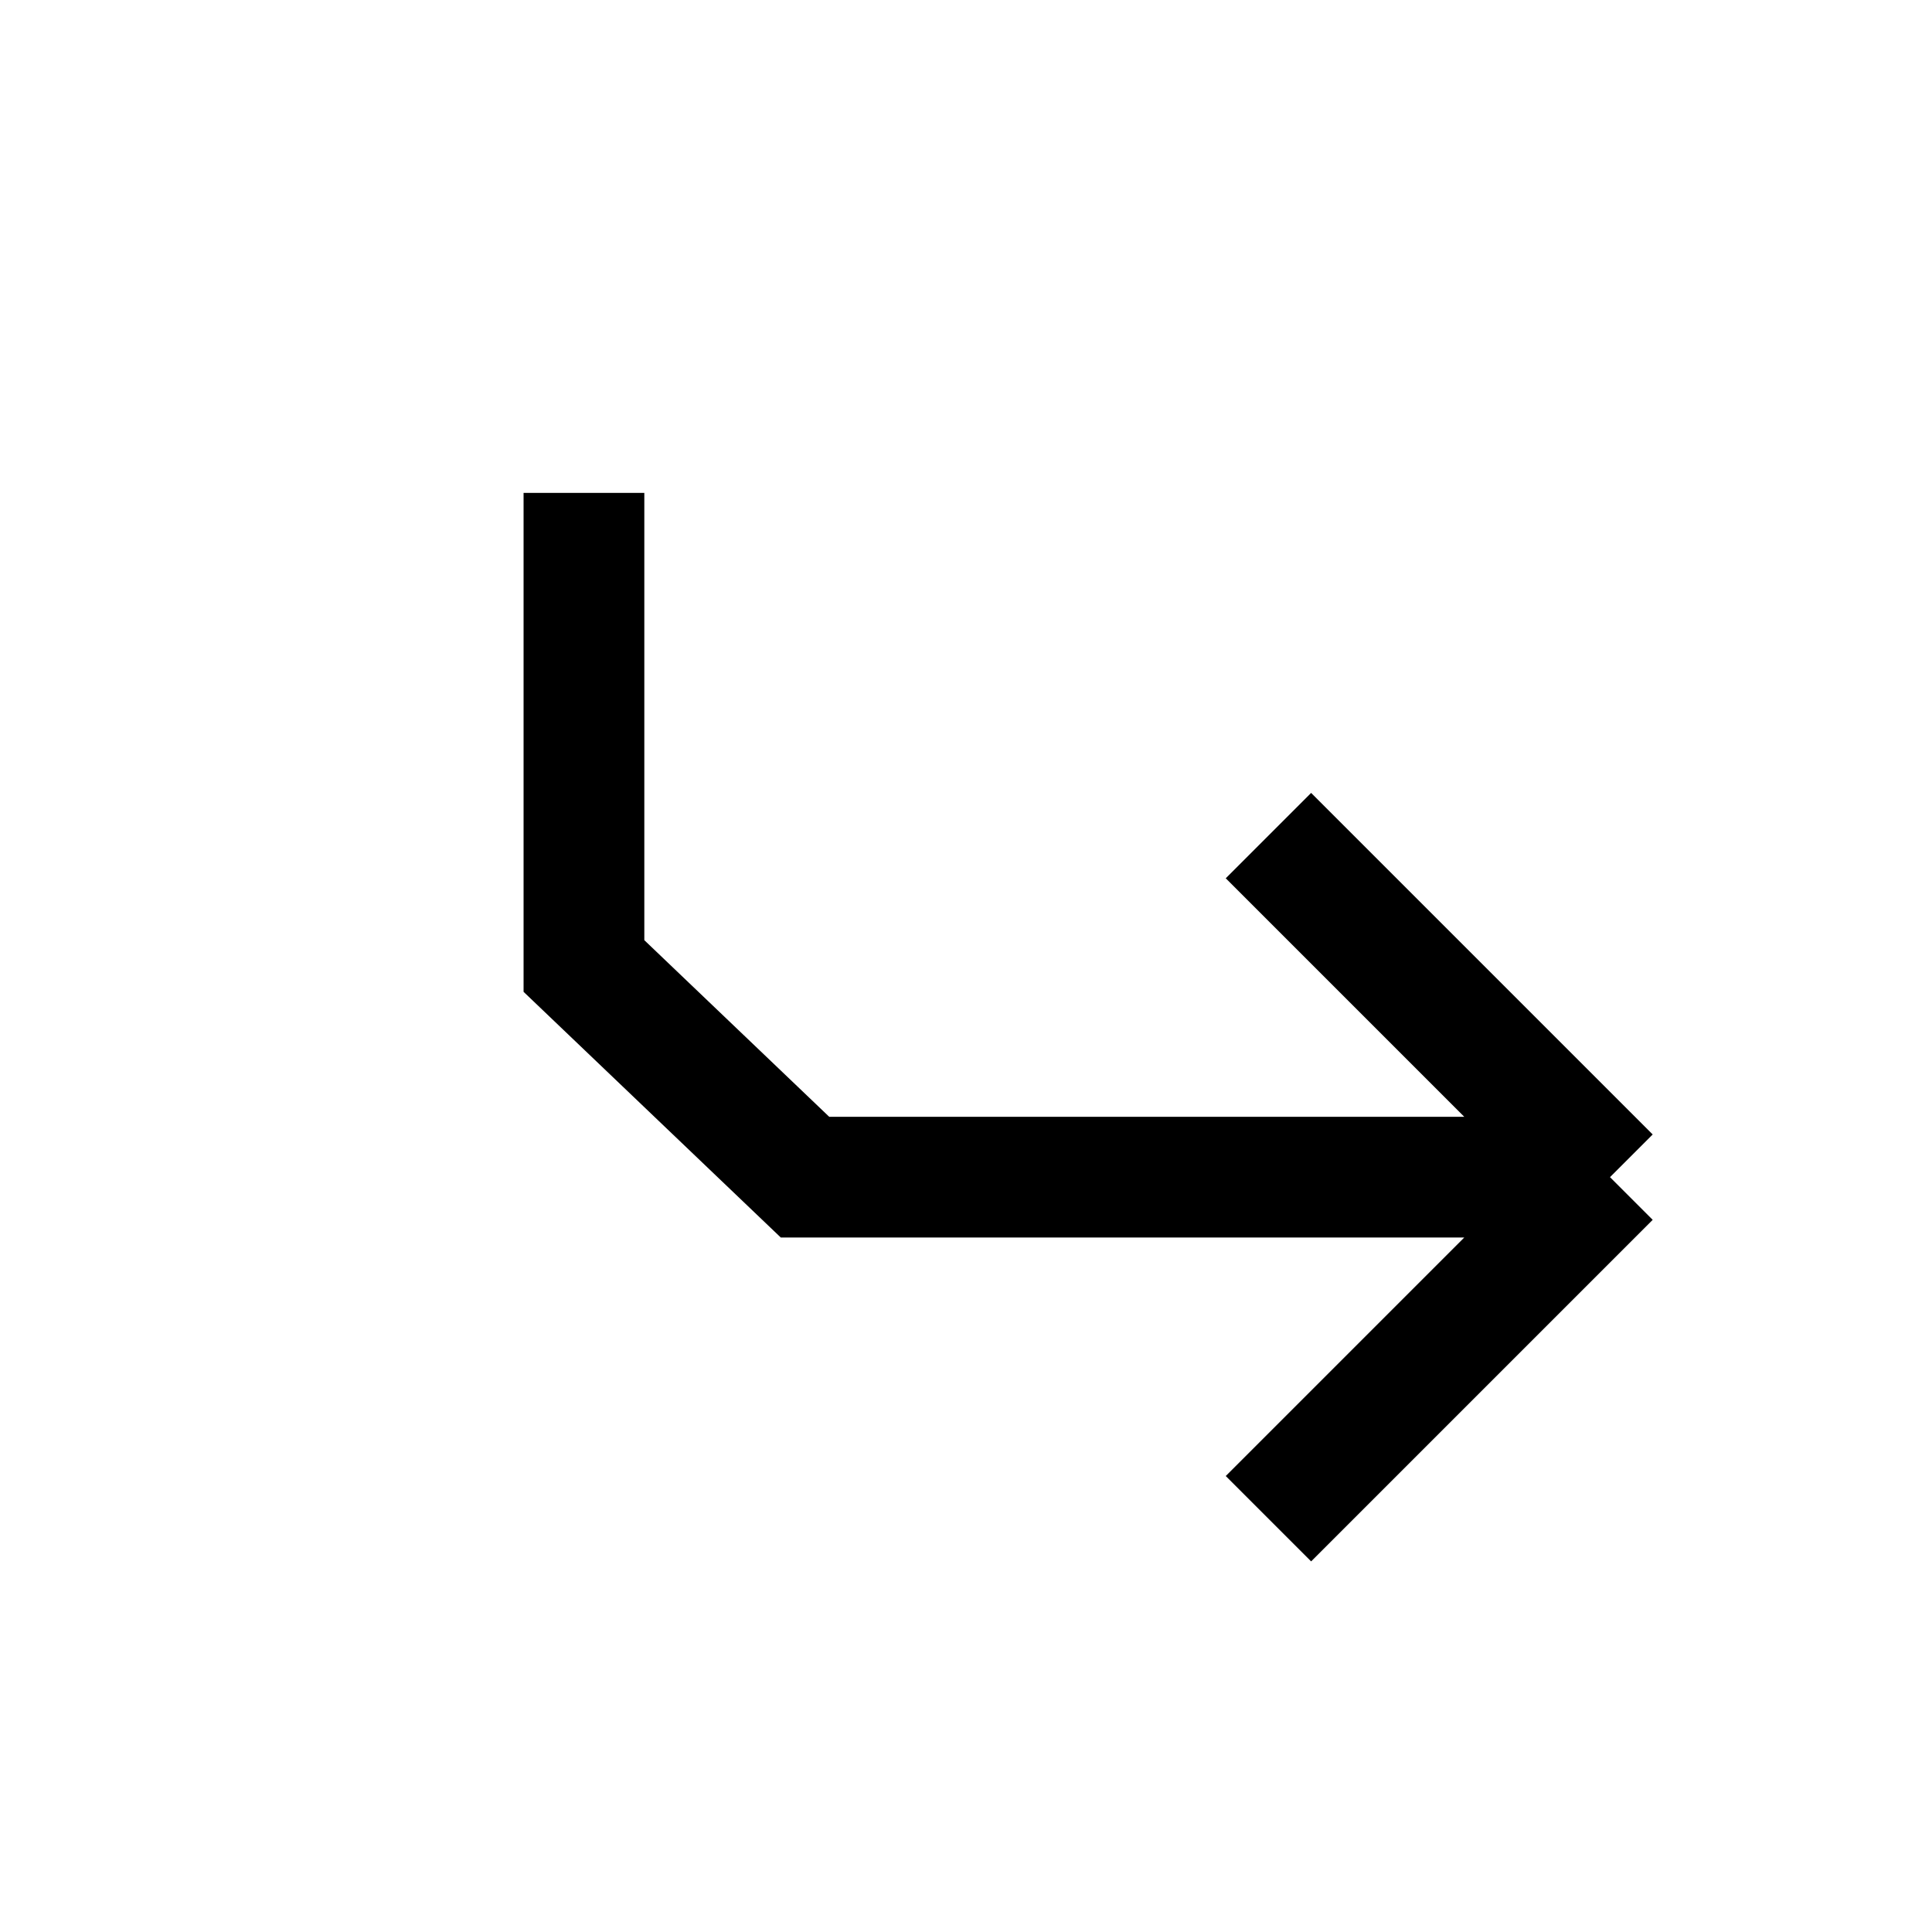
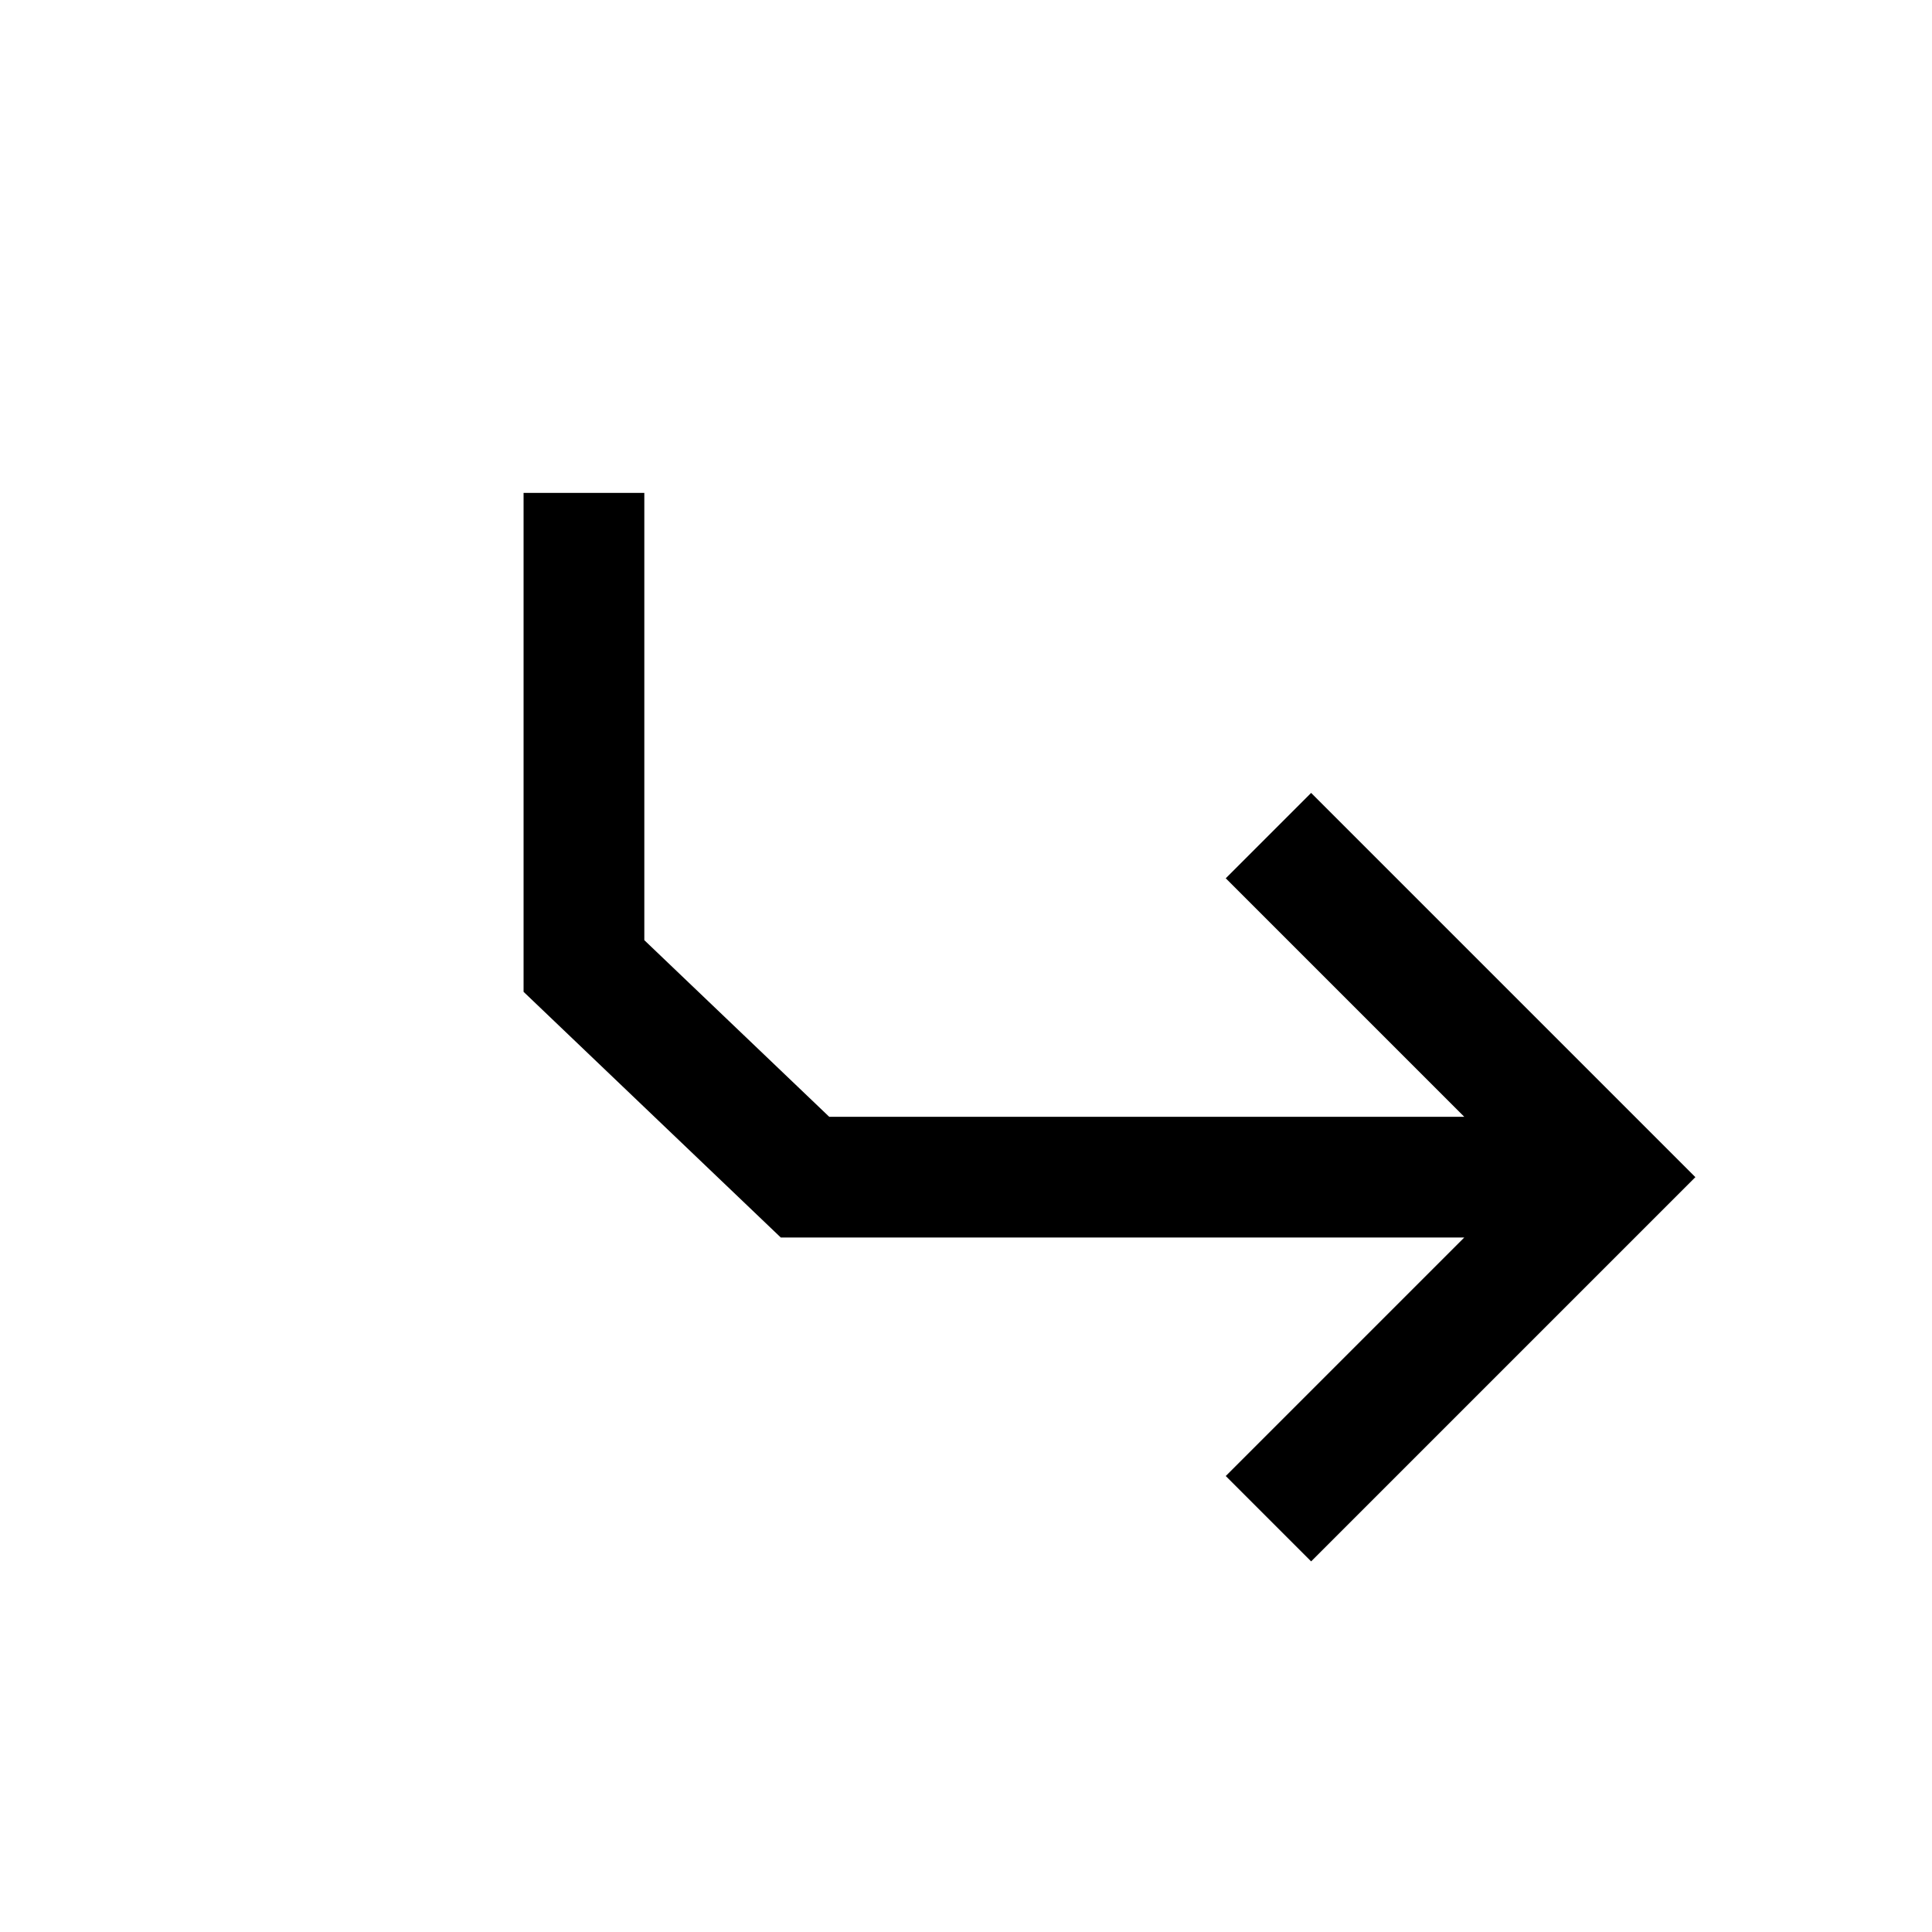
<svg xmlns="http://www.w3.org/2000/svg" width="24" height="24" viewBox="0 0 24 24" fill="none">
-   <path d="M15.757 18.866L20 14.623M20 14.623L15.757 10.38M20 14.623L10 14.623L7.254 12L7.254 6.123" stroke="black" stroke-width="1.5" />
+   <path d="M15.757 10.38L20 14.623L15.757 18.866M20 14.623L10 14.623L7.254 12L7.254 6.123" stroke="black" stroke-width="1.5" />
</svg>
